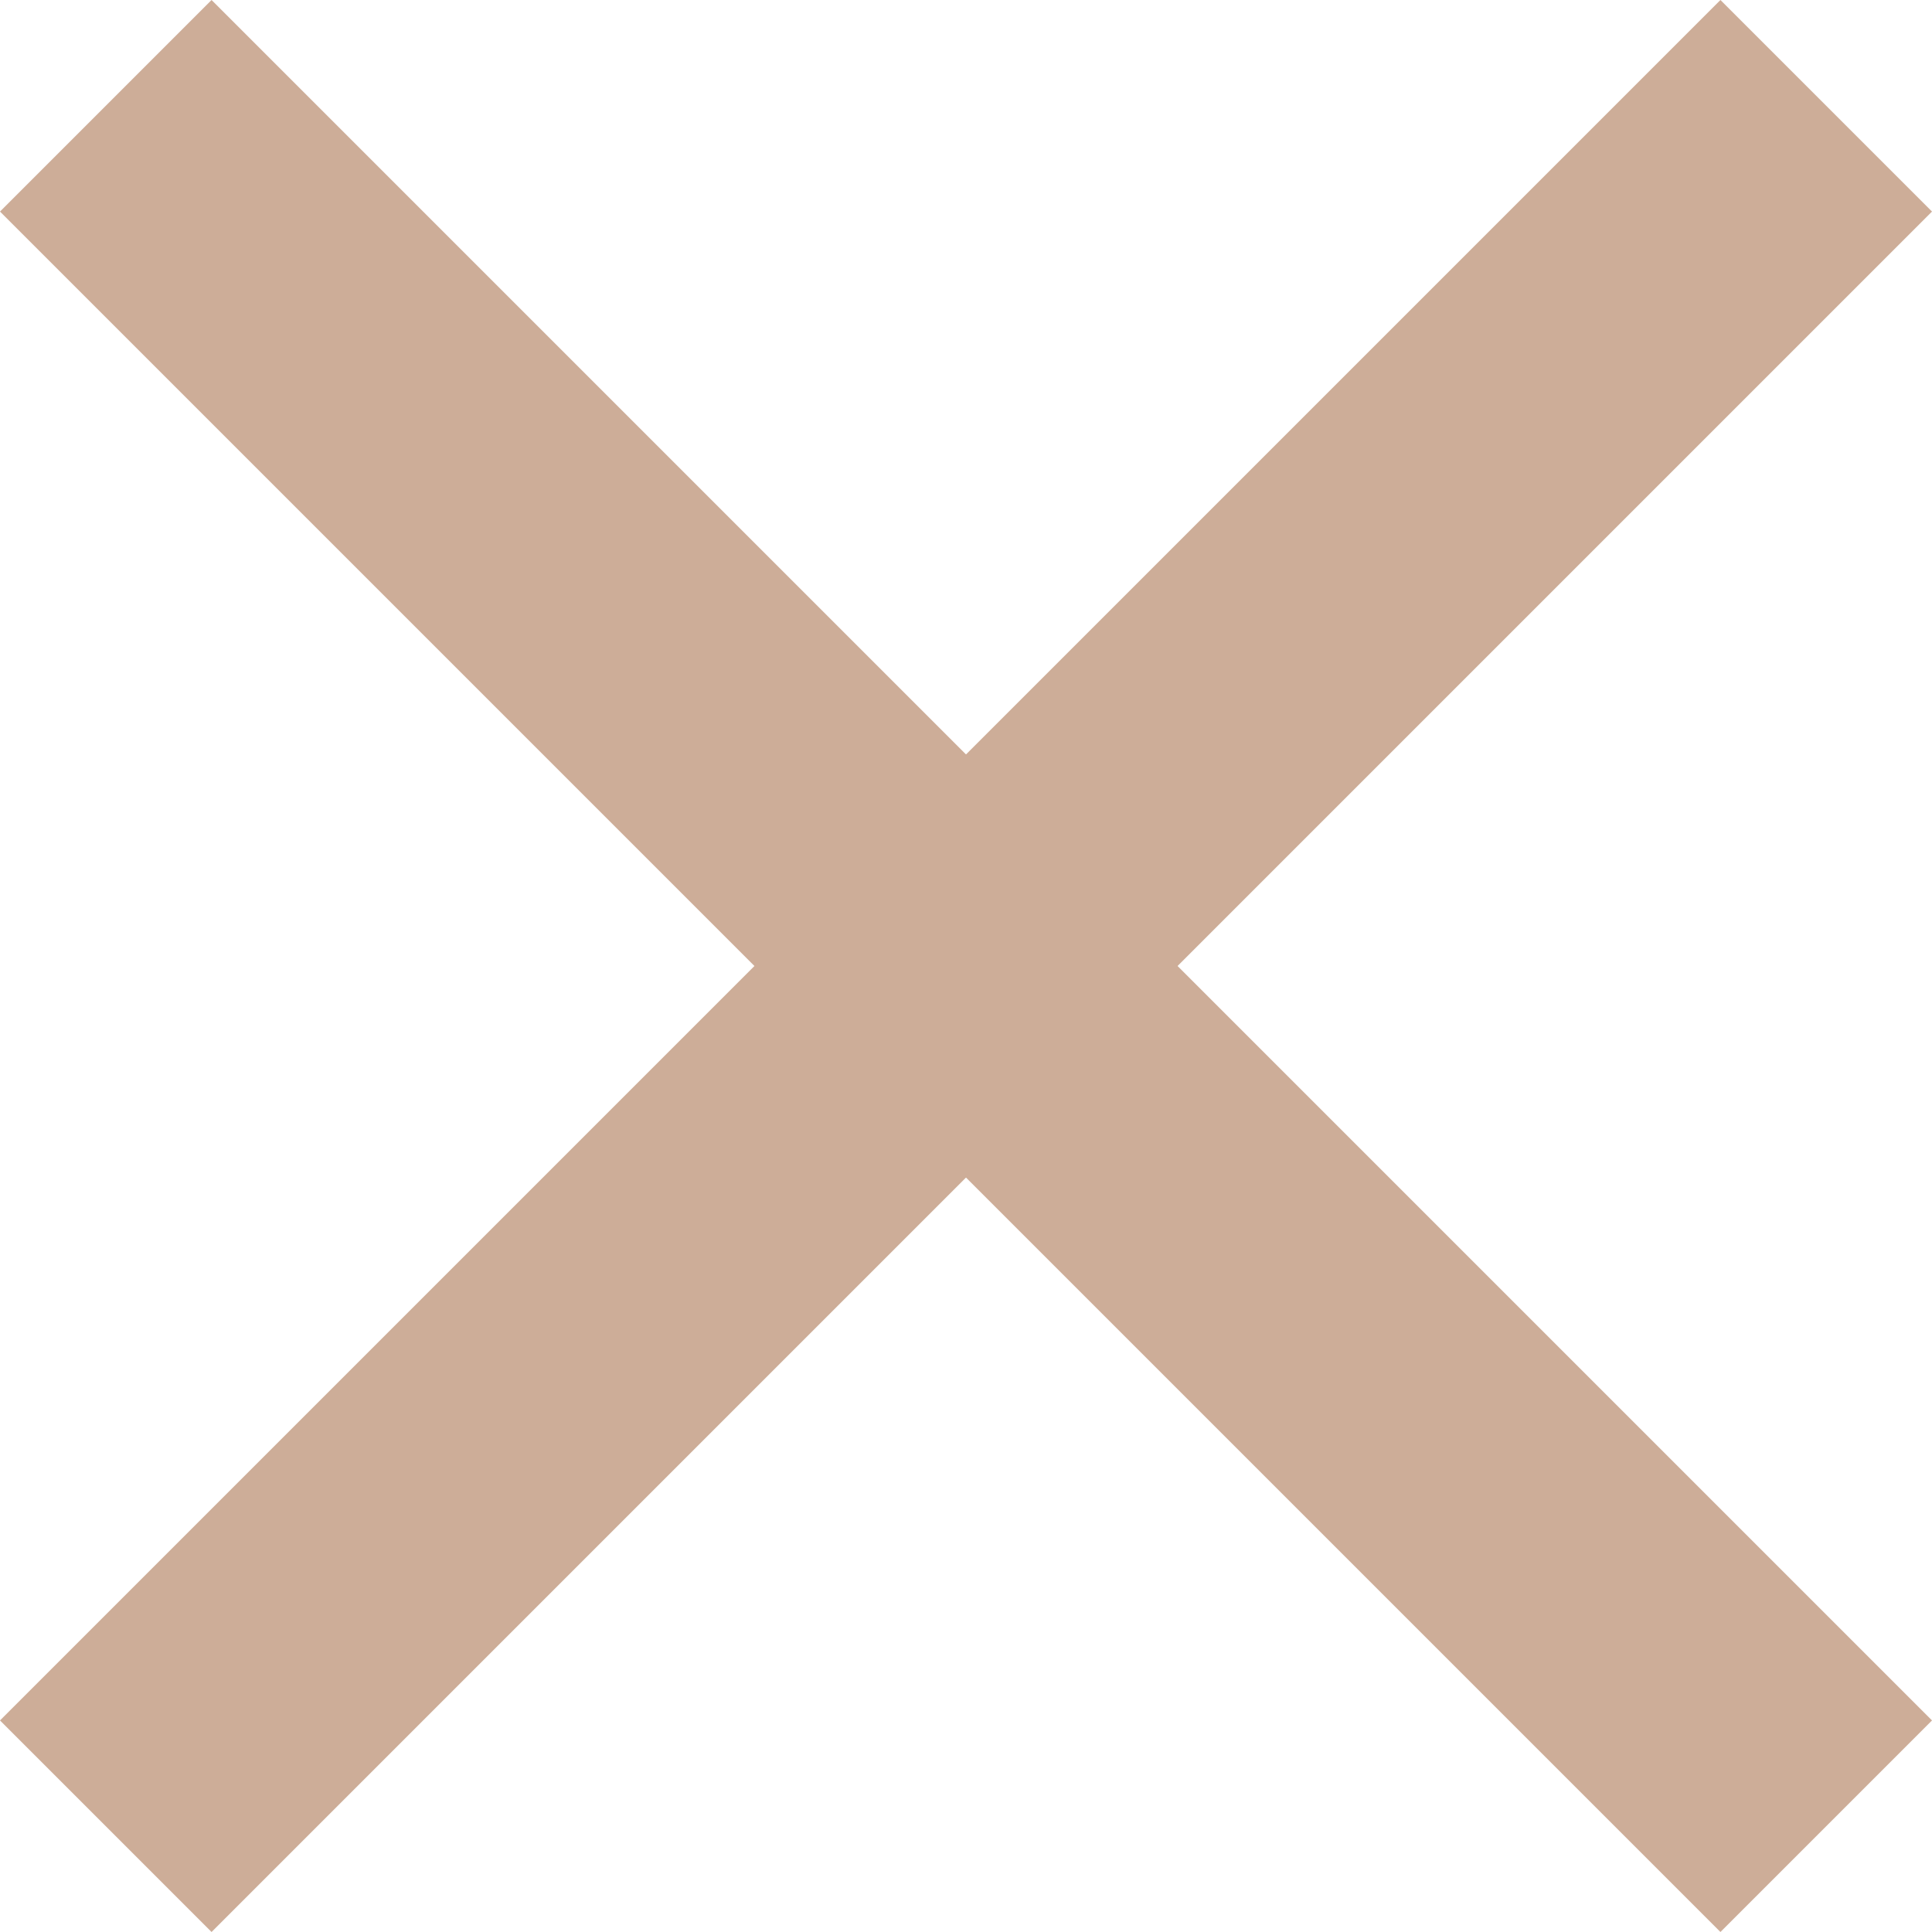
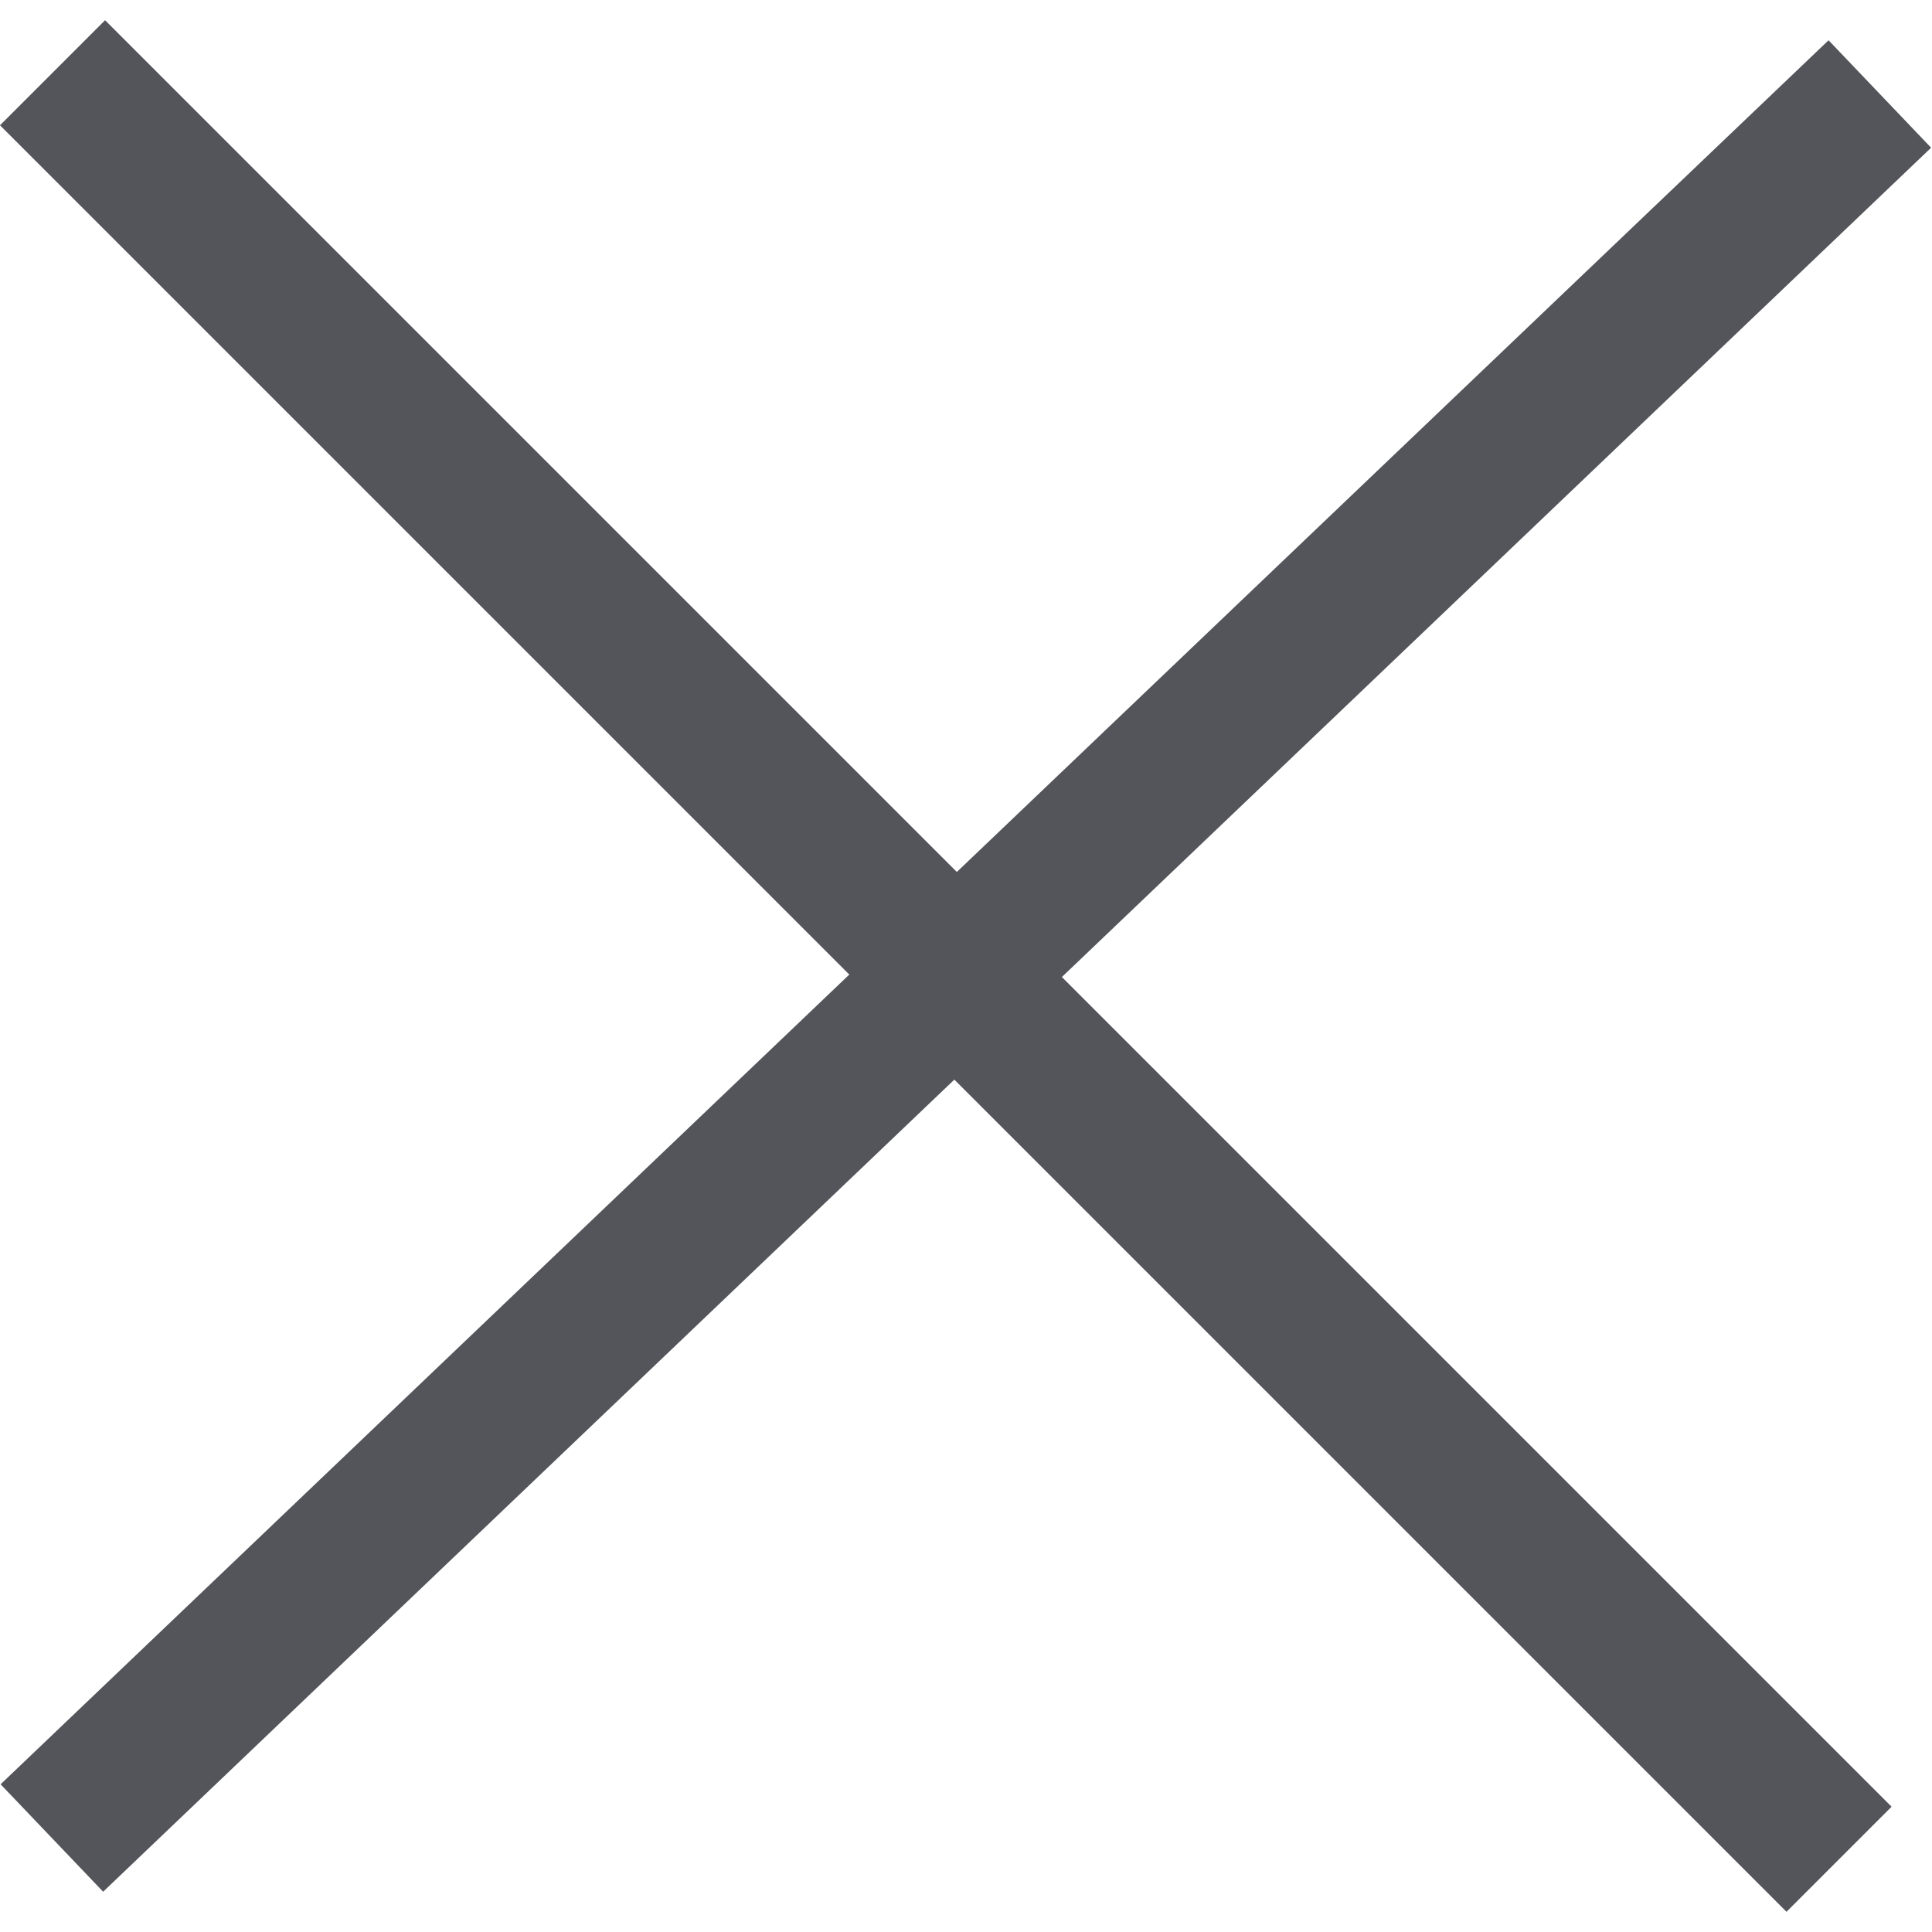
- <svg xmlns="http://www.w3.org/2000/svg" width="14" height="14" viewBox="0 0 14 14" fill="none">
-   <path fill-rule="evenodd" clip-rule="evenodd" d="M12.467 14L0 1.533L1.533 0L14 12.467L12.467 14Z" fill="#CDAD98" />
-   <path fill-rule="evenodd" clip-rule="evenodd" d="M1.533 14L14 1.533L12.467 0L0 12.467L1.533 14Z" fill="#CDAD98" />
+ <svg xmlns="http://www.w3.org/2000/svg" width="13" height="13" viewBox="0 0 13 13" fill="none">
+   <path d="M12.994 0.994L12.304 0.271L0.004 12.006L0.694 12.729L12.994 0.994Z" fill="#54555A" />
+   <path d="M0 0.843L0.707 0.136L12.728 12.157L12.021 12.864L0 0.843Z" fill="#54555A" />
</svg>
